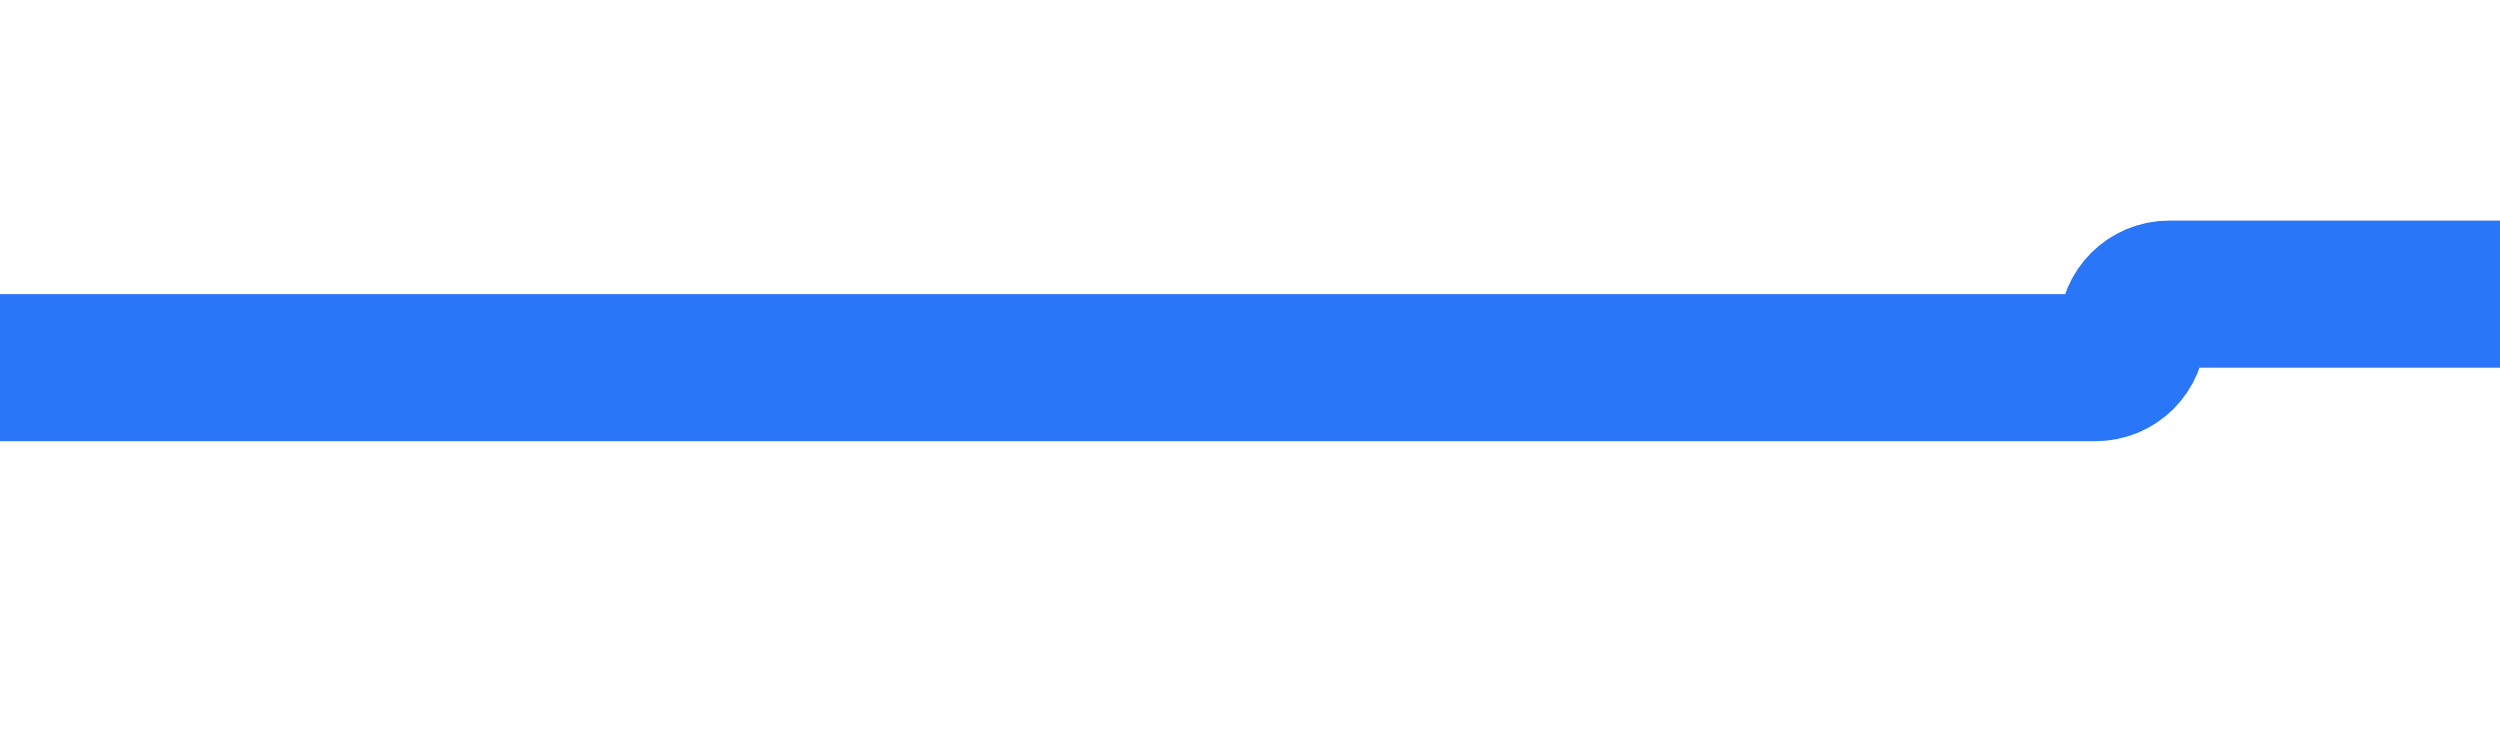
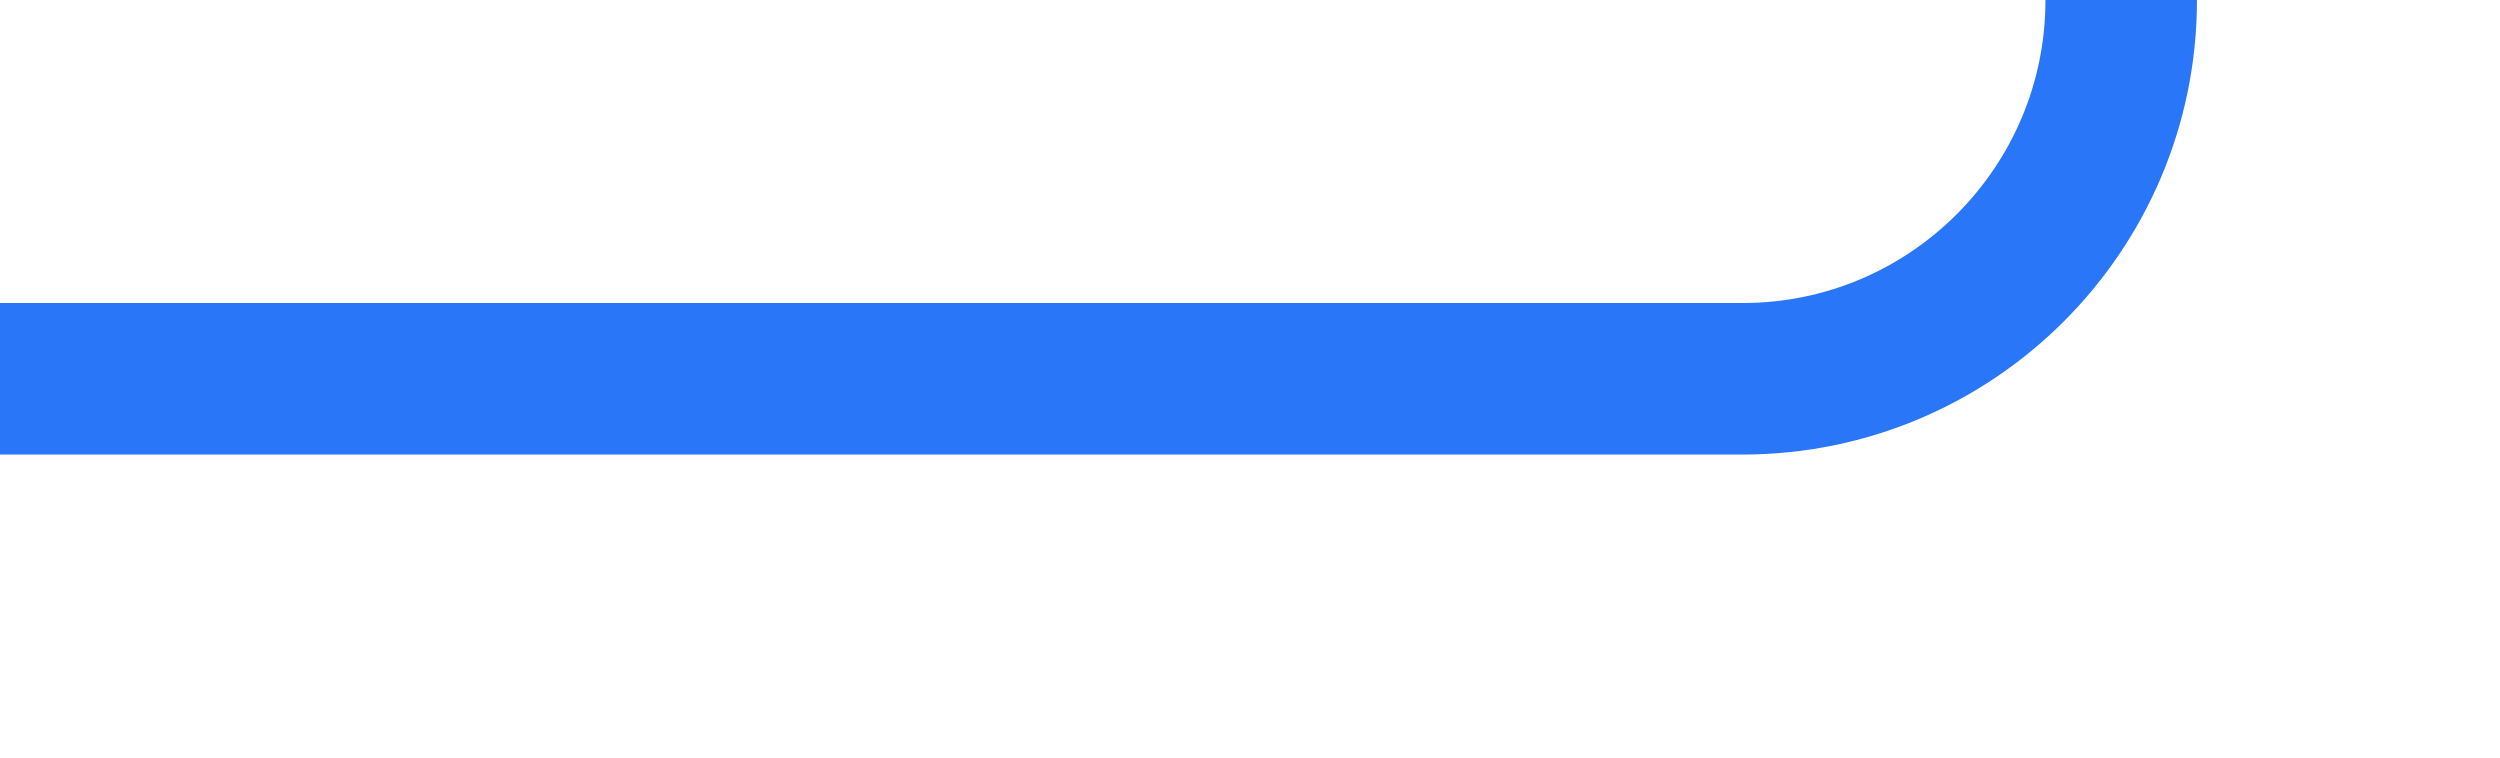
- <svg xmlns="http://www.w3.org/2000/svg" version="1.1" width="34px" height="10px" preserveAspectRatio="xMinYMid meet" viewBox="1545 326  34 8">
-   <path d="M 1604 329  L 1574.5 329  A 0.5 0.5 0 0 0 1574 329.5 A 0.5 0.5 0 0 1 1573.5 330 L 1545 330  " stroke-width="2" stroke="#2a76f9" fill="none" />
+ <svg xmlns="http://www.w3.org/2000/svg" version="1.1" width="33px" height="10px" preserveAspectRatio="xMinYMid meet" viewBox="1547 646  33 8">
+   <path d="M 1604 555  L 1580 555  A 5 5 0 0 0 1575 560 L 1575 645  A 5 5 0 0 1 1570 650 L 1547 650  " stroke-width="2" stroke="#2a76f9" fill="none" />
</svg>
